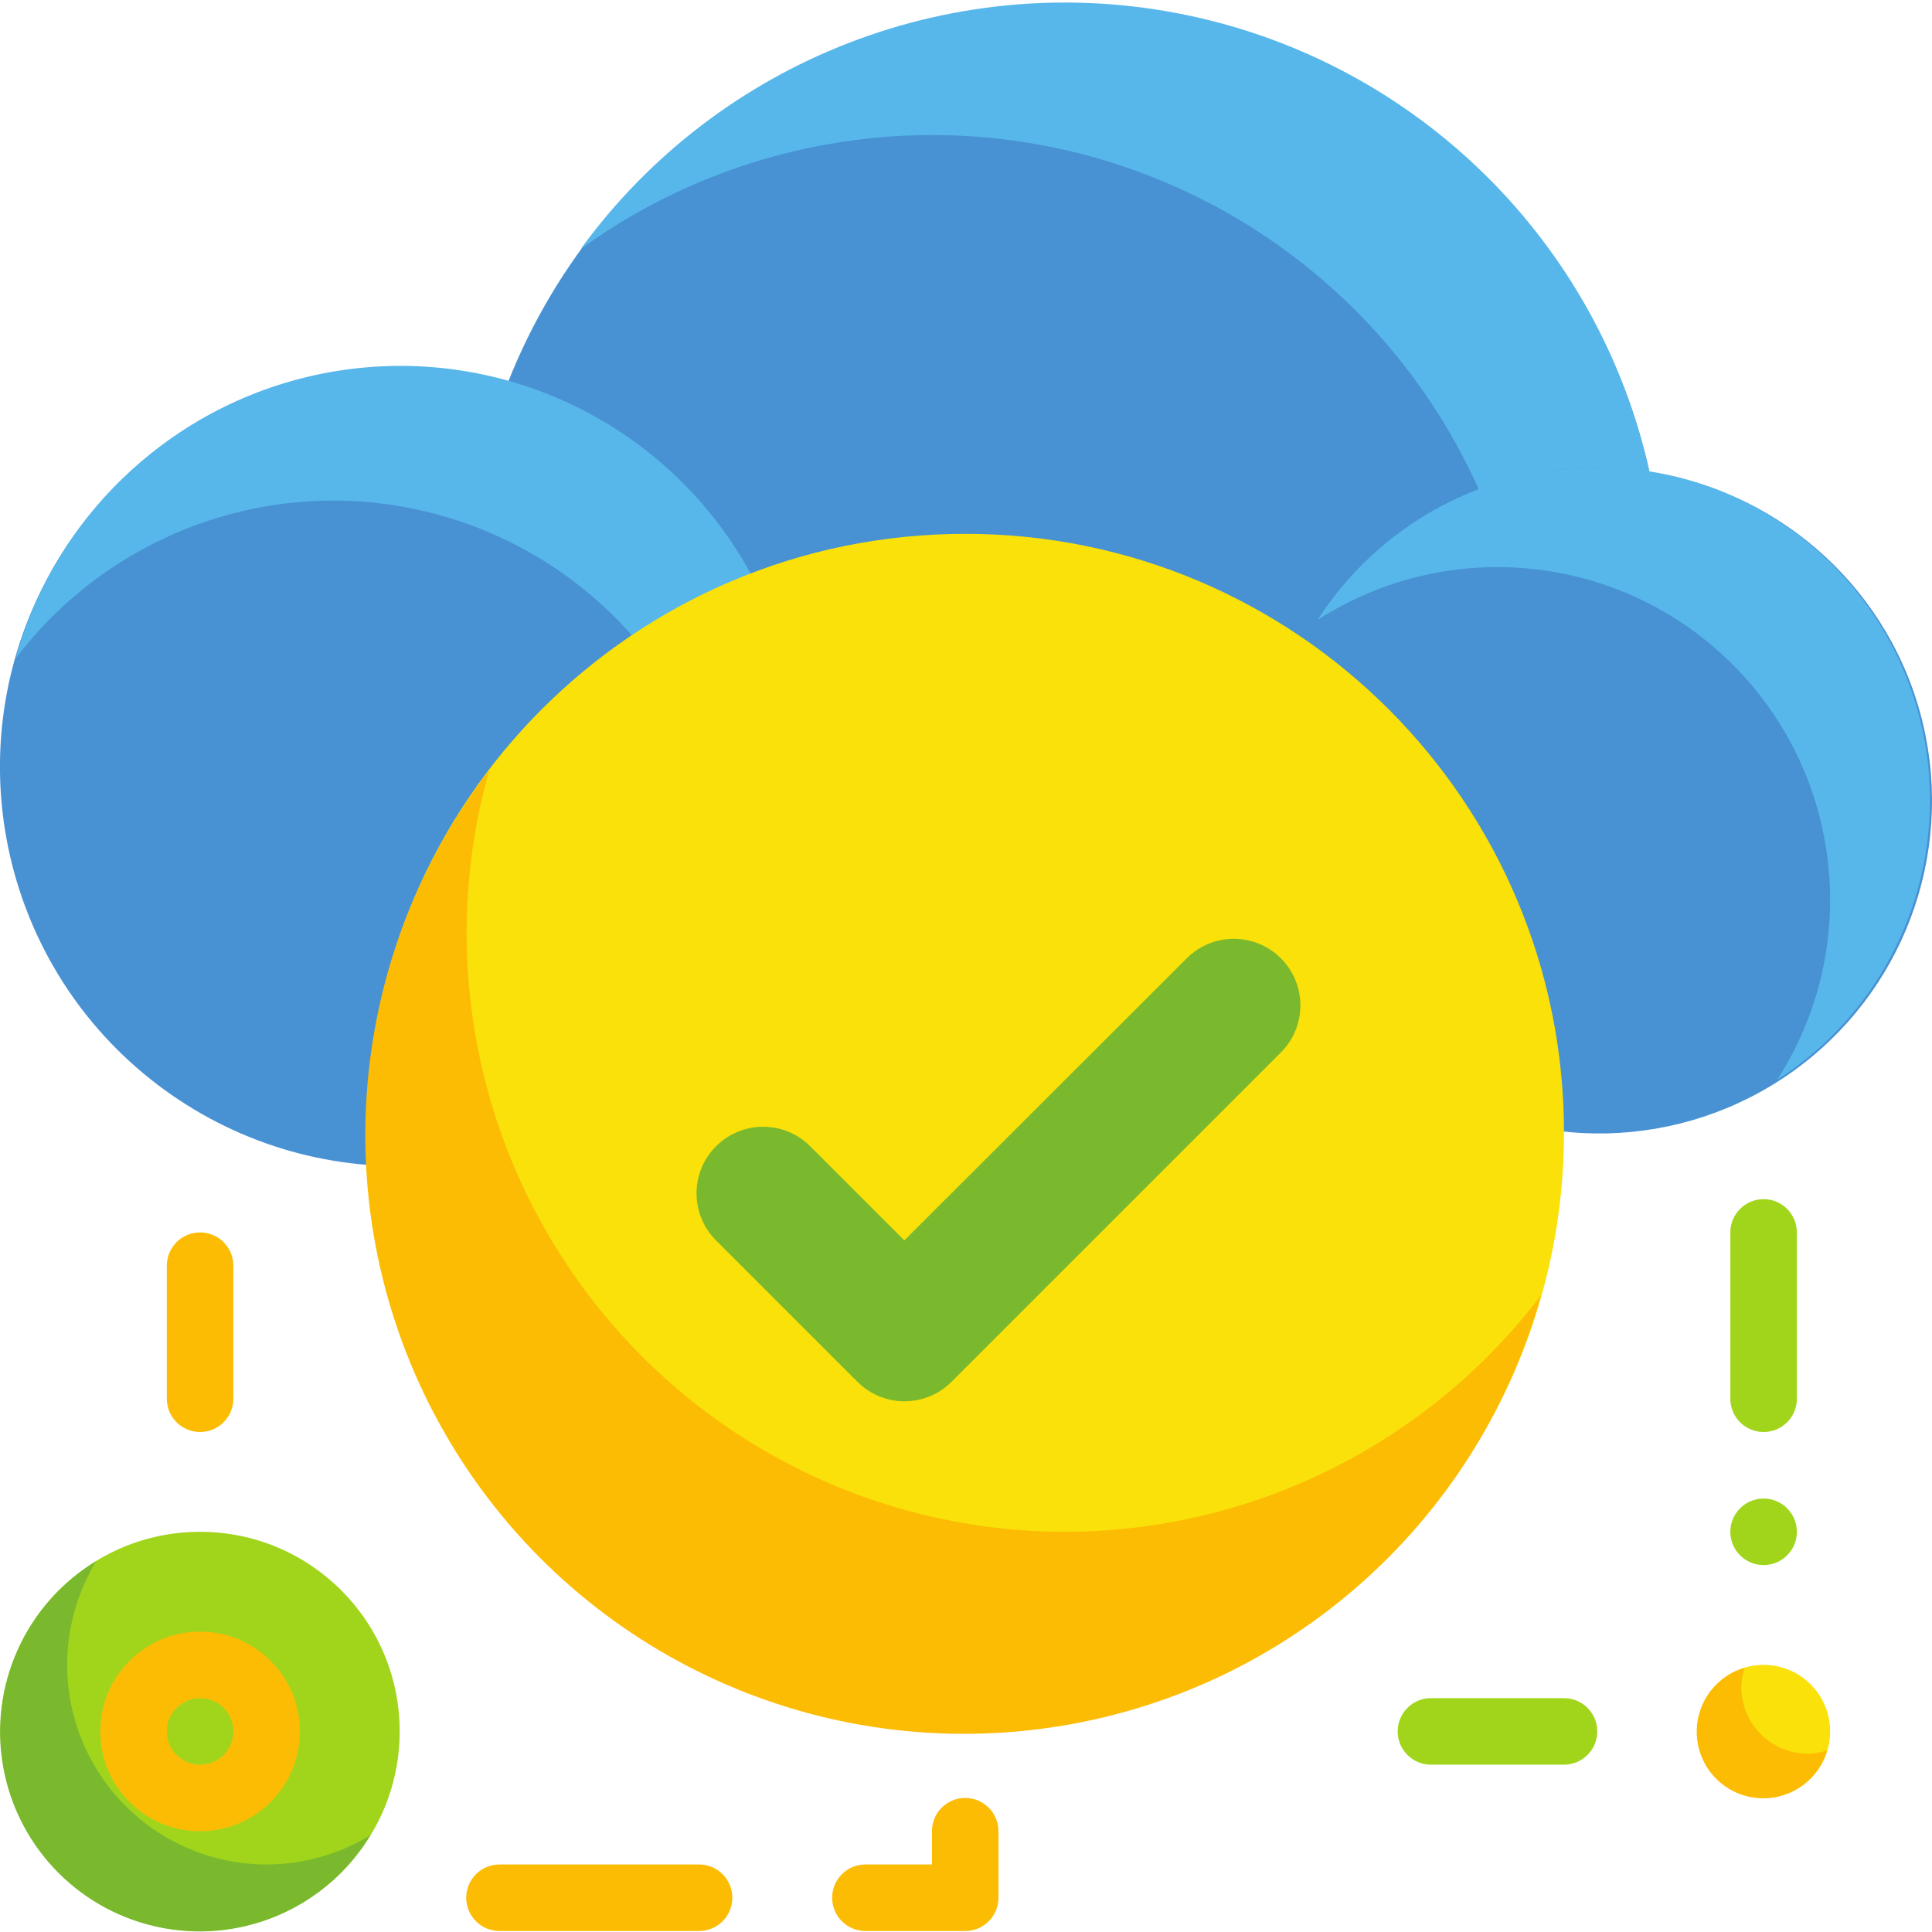
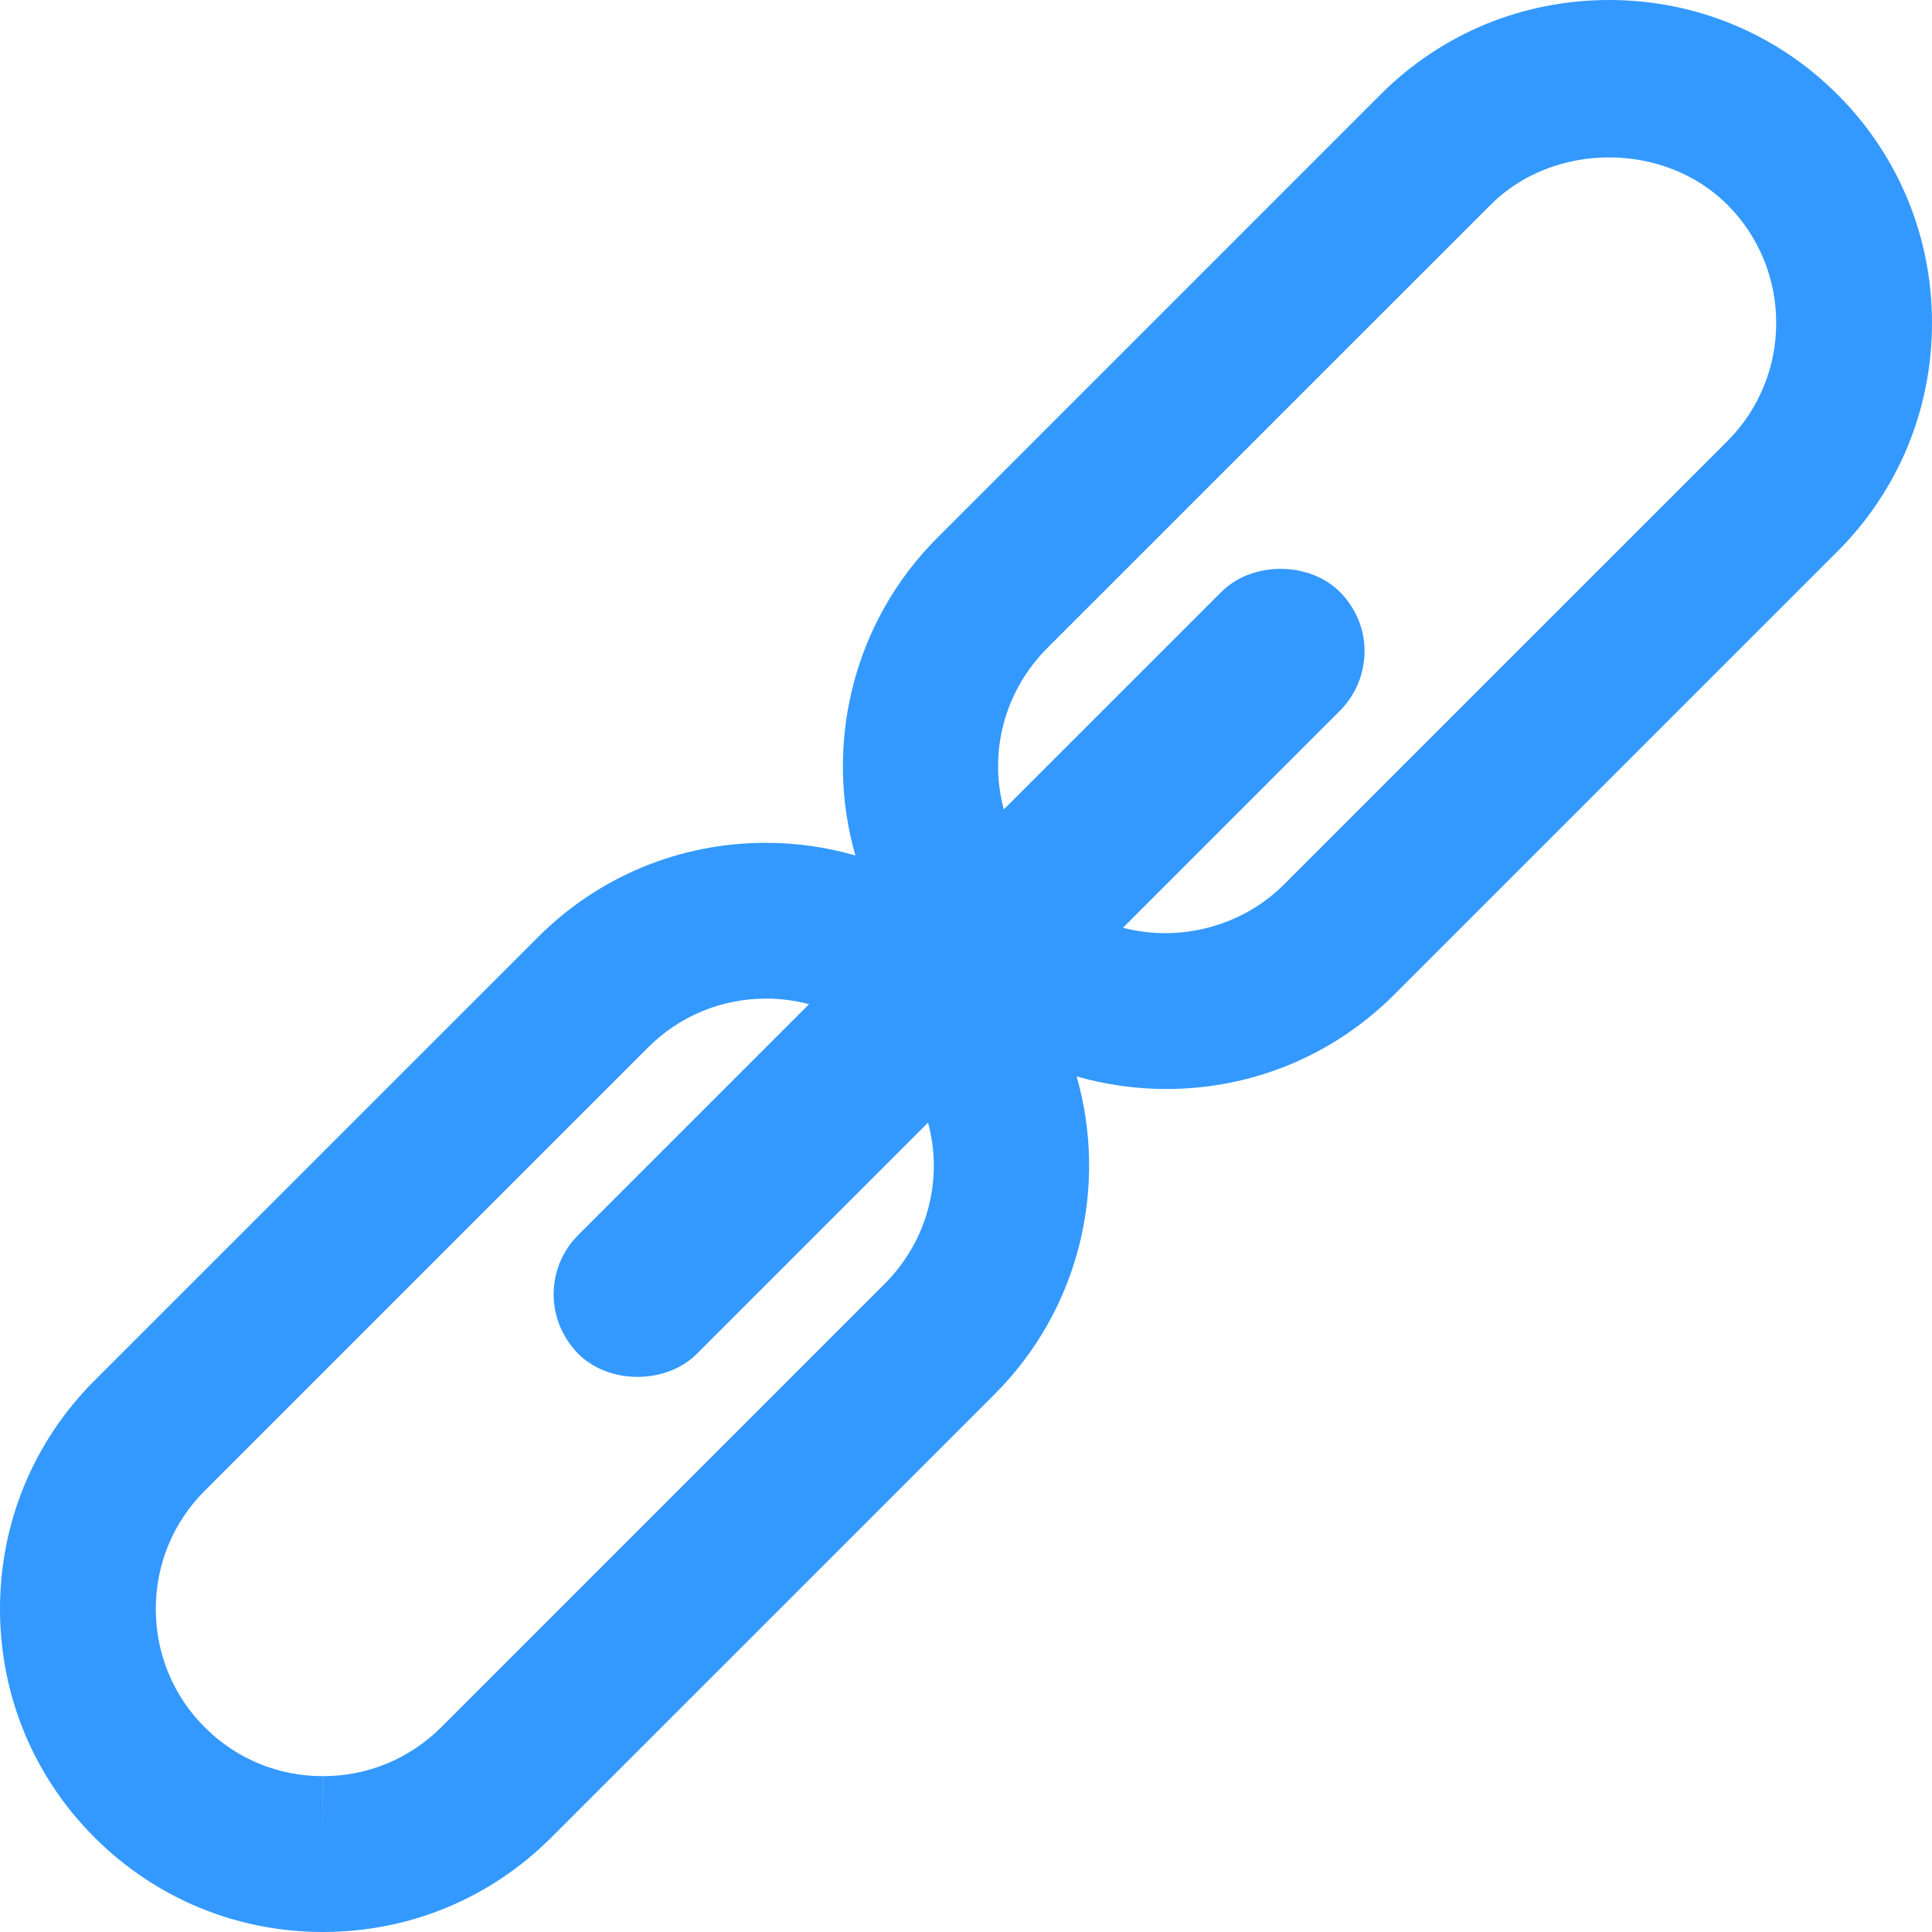
- <svg xmlns="http://www.w3.org/2000/svg" height="464pt" viewBox="0 0 464.616 464" width="464pt">
-   <path d="m396.676 113.191c-13.75-61.789-66.242-107.352-129.348-112.277-63.109-4.93-122.035 31.934-145.211 90.836-44.758-12.652-92.152 8.598-112.473 50.438-20.32 41.84-7.723 92.23 29.898 119.586 37.617 27.355 89.434 23.805 122.973-8.422 50.863 43.762 125.266 46.422 179.121 6.398 27.48 17.504 62.832 16.594 89.375-2.301s38.973-52 31.43-83.695c-7.543-31.699-33.555-55.652-65.766-60.562zm0 0" fill="#4891d3" />
-   <g fill="#57b7eb">
-     <path d="m384.117 112.07c-27.211 0-52.559 13.832-67.281 36.719 31.66-20.359 73.227-15.898 99.844 10.719 26.617 26.613 31.078 68.184 10.719 99.844 29.848-19.207 43.477-55.781 33.469-89.836-10.008-34.055-41.254-57.445-76.75-57.445zm0 0" />
-     <path d="m355.559 117.43c9.105-3.543 18.789-5.359 28.559-5.359 4.211.004 8.414.379 12.559 1.121-12.238-55.301-55.758-98.289-111.199-109.852-55.445-11.562-112.52 10.453-145.84 56.25 35.125-25.469 79.863-33.738 121.773-22.516 41.91 11.223 76.527 40.742 94.227 80.355zm0 0" />
-     <path d="m80.117 120.07c30.059.02 58.371 14.121 76.5 38.094 18.129 23.977 23.984 55.059 15.82 83.984 23.586-30.715 26.406-72.594 7.152-106.191-19.254-33.602-56.809-52.344-95.234-47.527-38.426 4.816-70.195 32.246-80.559 69.559 18.129-23.855 46.355-37.883 76.32-37.918zm0 0" />
-   </g>
-   <path d="m376.117 272.07c0 79.527-64.473 144-144 144-79.531 0-144-64.473-144-144 0-79.531 64.469-144 144-144 79.527 0 144 64.469 144 144zm0 0" fill="#f9e109" />
-   <path d="m256.117 368.07c-45.086-.031-87.555-21.18-114.75-57.145-27.199-35.961-35.98-82.586-23.73-125.977-35.379 46.074-39.609 108.891-10.73 159.293 28.879 50.402 85.215 78.516 142.852 71.289 57.641-7.223 105.293-48.371 120.84-104.34-27.191 35.785-69.535 56.824-114.48 56.879zm0 0" fill="#fcbc04" />
-   <path d="m194.836 320.629-22.641-22.641c-3.004-3-4.691-7.07-4.691-11.32 0-4.246 1.688-8.316 4.691-11.316 3.004-3.008 7.074-4.695 11.32-4.695s8.32 1.688 11.32 4.695l22.641 22.637 67.922-67.84c3-3.004 7.07-4.691 11.316-4.691 4.25 0 8.32 1.688 11.32 4.691 3.008 3.004 4.695 7.074 4.695 11.32s-1.688 8.32-4.695 11.32l-79.199 79.199c-3 3.008-7.074 4.695-11.32 4.695s-8.316-1.688-11.32-4.695zm0 0" fill="#7ab92d" />
-   <path d="m96.117 416.07c0 26.508-21.492 48-48 48-26.512 0-48-21.492-48-48 0-26.512 21.488-48 48-48 26.508 0 48 21.488 48 48zm0 0" fill="#a1d51c" />
-   <path d="m440.117 416.07c0 8.836-7.164 16-16 16-8.836 0-16-7.164-16-16 0-8.836 7.164-16 16-16 8.836 0 16 7.164 16 16zm0 0" fill="#f9e109" />
-   <path d="m418.758 405.43c.023-1.578.293-3.145.801-4.641-7.371 2.148-12.176 9.23-11.449 16.871.723 7.645 6.773 13.691 14.418 14.418 7.641.727 14.719-4.078 16.871-11.449-1.496.504-3.062.777-4.641.801-8.836 0-16-7.164-16-16zm0 0" fill="#fcbc04" />
-   <path d="m64.117 448.07c-17.34-.016-33.328-9.383-41.816-24.504s-8.16-33.645.855-48.457c-17.055 10.324-25.949 30.117-22.352 49.723 3.598 19.609 18.941 34.953 38.547 38.551 19.609 3.598 39.402-5.297 49.727-22.352-7.52 4.59-16.152 7.027-24.961 7.039zm0 0" fill="#7ab92d" />
-   <path d="m48.117 344.07c-4.418 0-8-3.582-8-8v-32c0-4.418 3.582-8 8-8 4.418 0 8 3.582 8 8v32c0 4.418-3.582 8-8 8zm0 0" fill="#fcbc04" />
-   <path d="m432.117 368.07c0 4.418-3.582 8-8 8-4.418 0-8-3.582-8-8 0-4.418 3.582-8 8-8 4.418 0 8 3.582 8 8zm0 0" fill="#a1d51c" />
-   <path d="m424.117 344.07c-4.418 0-8-3.582-8-8v-40c0-4.418 3.582-8 8-8 4.418 0 8 3.582 8 8v40c0 4.418-3.582 8-8 8zm0 0" fill="#a1d51c" />
-   <path d="m168.117 464.07h-48c-4.418 0-8-3.582-8-8 0-4.418 3.582-8 8-8h48c4.418 0 8 3.582 8 8 0 4.418-3.582 8-8 8zm0 0" fill="#fcbc04" />
-   <path d="m232.117 464.07h-24c-4.418 0-8-3.582-8-8 0-4.418 3.582-8 8-8h16v-8c0-4.418 3.582-8 8-8 4.418 0 8 3.582 8 8v16c0 4.418-3.582 8-8 8zm0 0" fill="#fcbc04" />
-   <path d="m376.117 424.07h-32c-4.418 0-8-3.582-8-8 0-4.418 3.582-8 8-8h32c4.418 0 8 3.582 8 8 0 4.418-3.582 8-8 8zm0 0" fill="#a1d51c" />
-   <path d="m48.117 440.07c-13.254 0-24-10.746-24-24 0-13.254 10.746-24 24-24 13.254 0 24 10.746 24 24 0 13.254-10.746 24-24 24zm0-32c-4.418 0-8 3.582-8 8 0 4.418 3.582 8 8 8 4.418 0 8-3.582 8-8 0-4.418-3.582-8-8-8zm0 0" fill="#fcbc04" />
+ <svg xmlns="http://www.w3.org/2000/svg" height="310.217pt" viewBox="0 0 310.217 310.217" width="310.217pt">
+   <path style="fill: #39f" d="M295.042,15.17C285.263,5.39,272.241,0,258.356,0c-13.864,0-26.891,5.385-36.665,15.159 l-71.192,71.197c-13.663,13.668-18.21,33.347-13.152,51.002c-4.645-1.338-9.475-2.029-14.343-2.029 c-13.853,0-26.874,5.385-36.643,15.17l-71.186,71.176C5.396,231.449,0,244.475,0,258.339c0,13.886,5.385,26.907,15.17,36.686 c9.79,9.79,22.822,15.191,36.686,15.191c13.88,0,26.907-5.401,36.676-15.191l71.186-71.176 c13.663-13.663,18.21-33.352,13.157-51.008c4.645,1.322,9.491,2.018,14.37,2.018c13.837,0,26.853-5.385,36.621-15.159 l71.176-71.165c9.774-9.774,15.175-22.806,15.175-36.692S304.811,24.938,295.042,15.17z M215.099,114.166 c2.556-2.529,3.976-5.912,4.009-9.627c-0.016-3.552-1.409-6.902-3.949-9.48c-4.944-4.96-14.12-4.96-19.064,0l-34.913,34.902 c-2.437-9.018-0.016-18.906,6.995-25.917l71.197-71.186c10.057-10.062,27.804-10.16,37.976,0.005 c10.47,10.47,10.47,27.511,0,37.981l-71.186,71.181c-6.652,6.663-16.66,9.35-25.852,6.94L215.099,114.166z M51.823,285.192 c-7.169,0-13.897-2.785-18.95-7.849c-5.069-5.053-7.854-11.797-7.854-18.999c0-7.169,2.785-13.913,7.854-18.977l71.165-71.159 c5.069-5.075,11.814-7.865,18.982-7.865c2.322,0,4.645,0.299,6.886,0.897l-37.062,37.062c-2.54,2.545-3.949,5.939-3.949,9.524 c0,3.552,1.382,6.913,3.954,9.556c4.988,4.971,14.158,4.911,19.053-0.016l37.111-37.111c2.448,9.018,0.016,18.906-6.995,25.917 l-71.176,71.17c-5.064,5.053-11.797,7.849-18.961,7.849l-0.027,8.082l0.005-8.082H51.823z" />
</svg>
